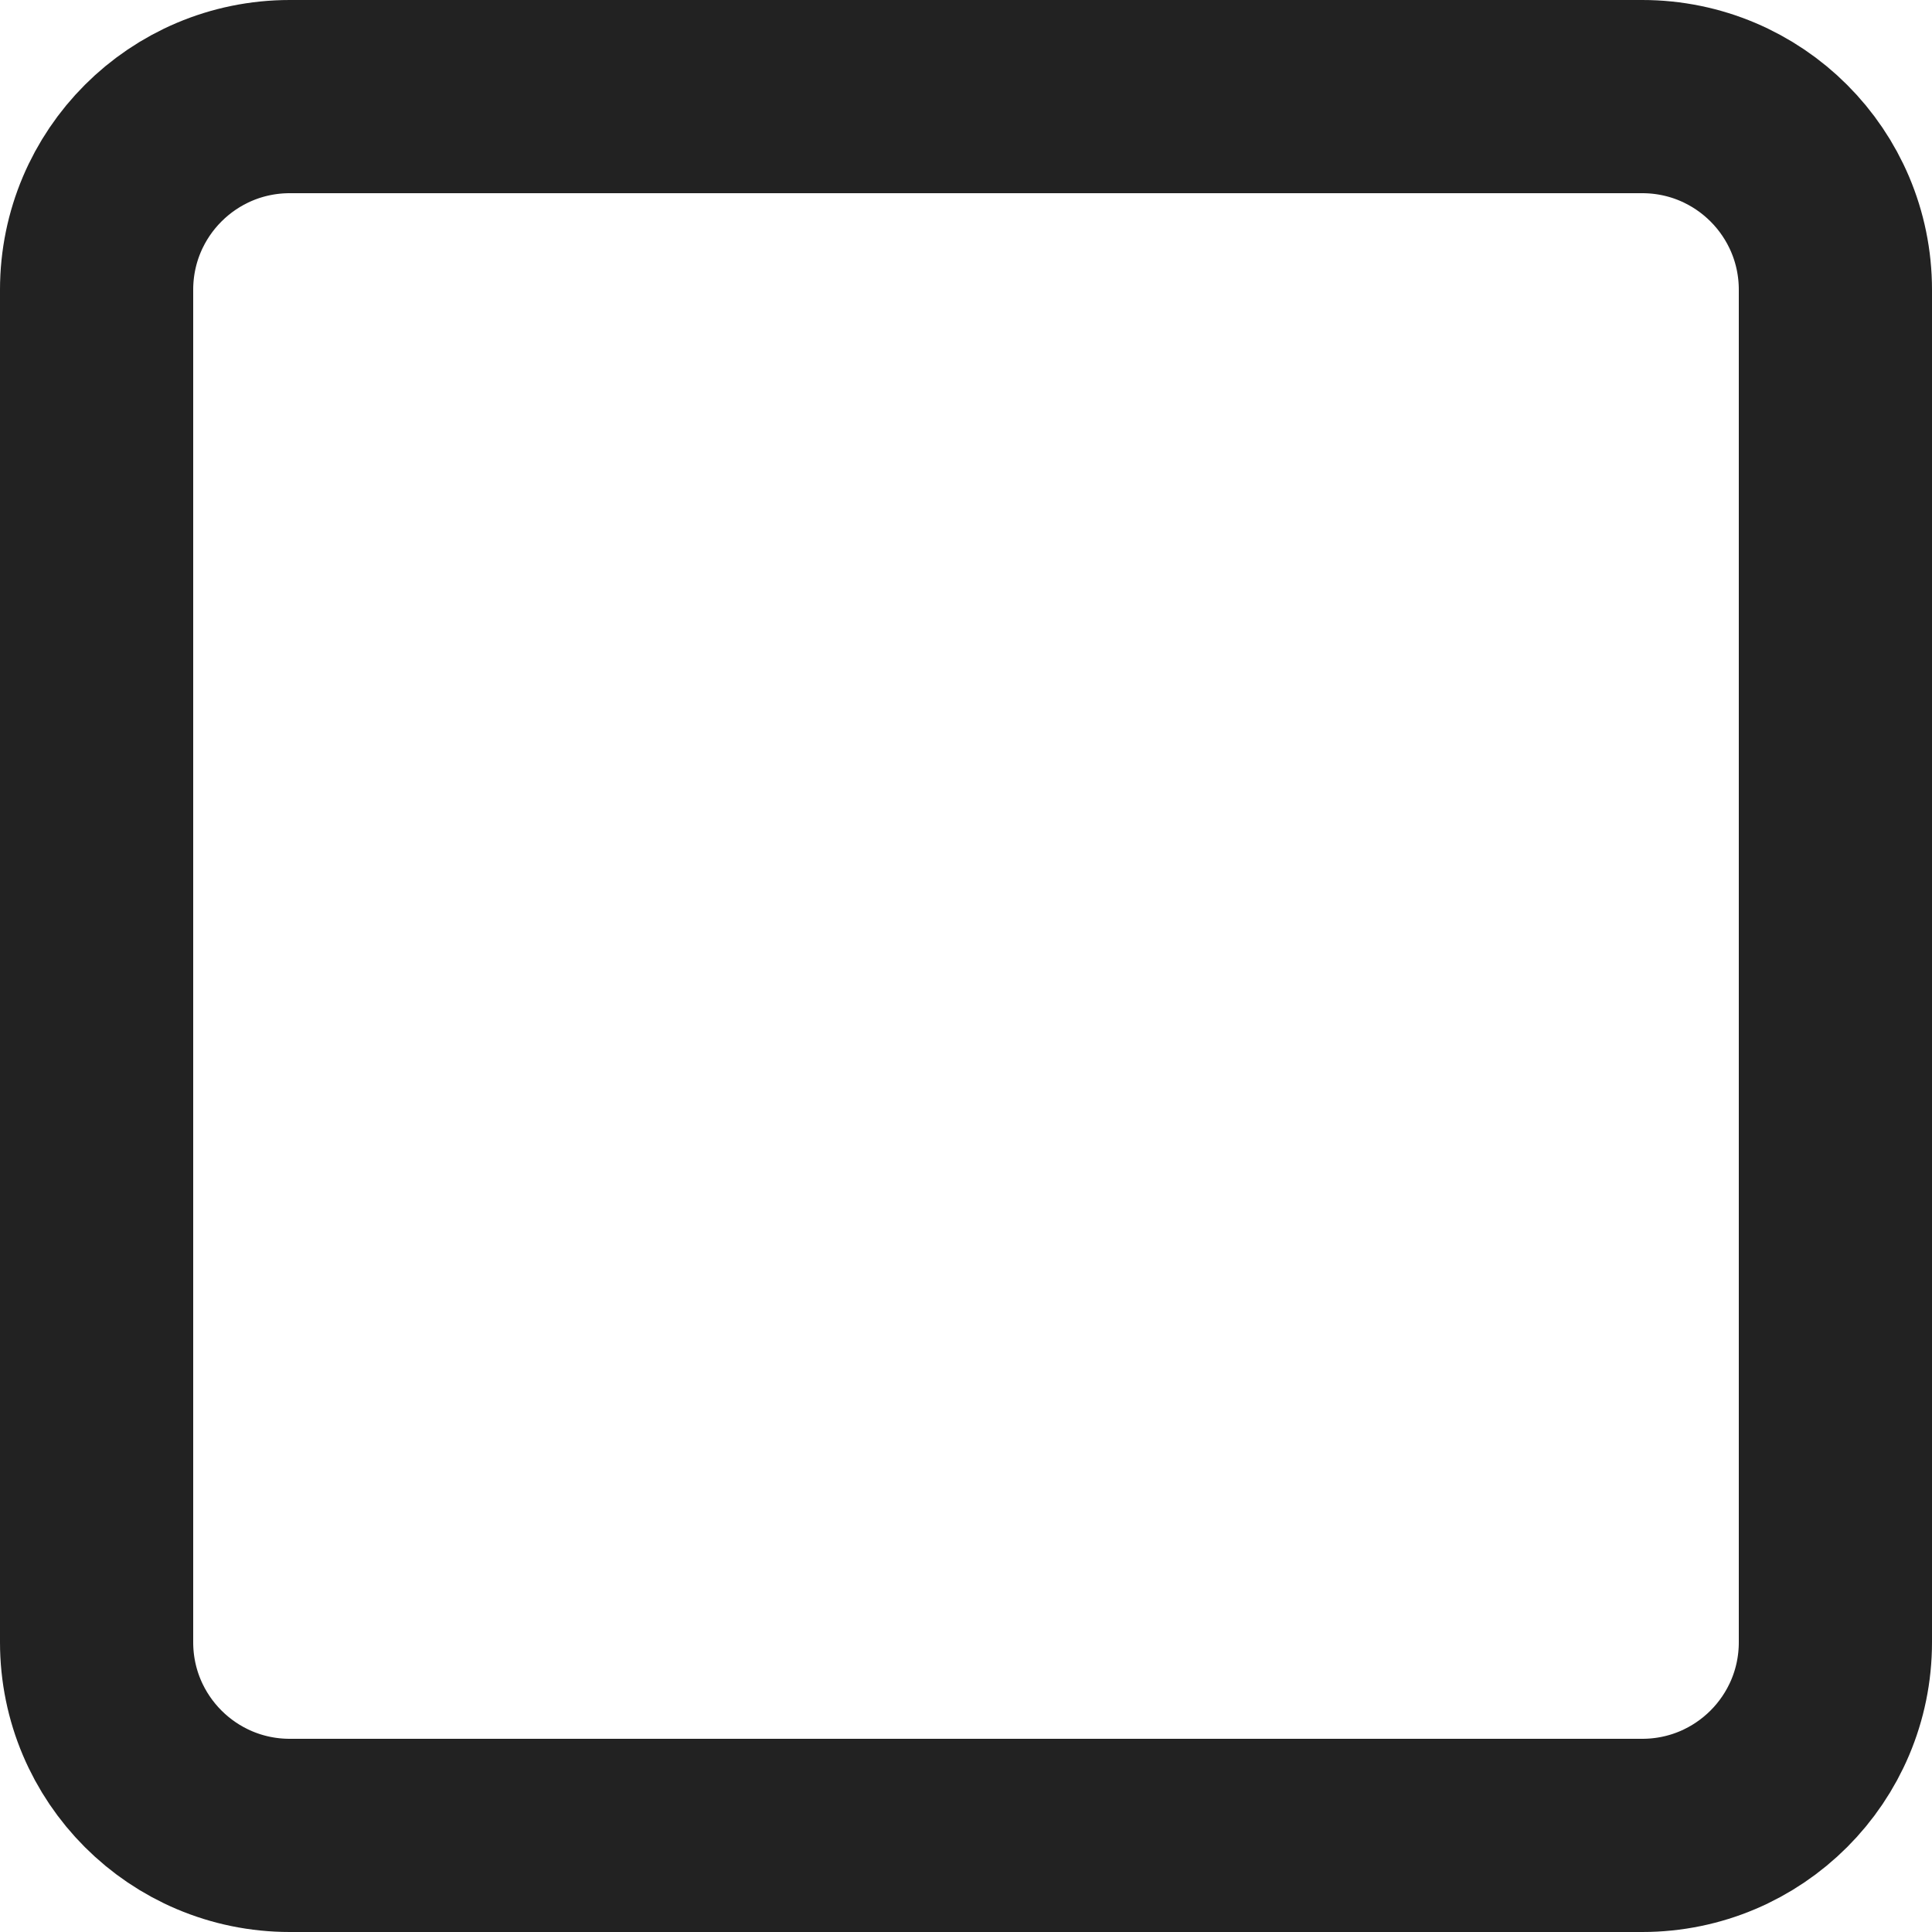
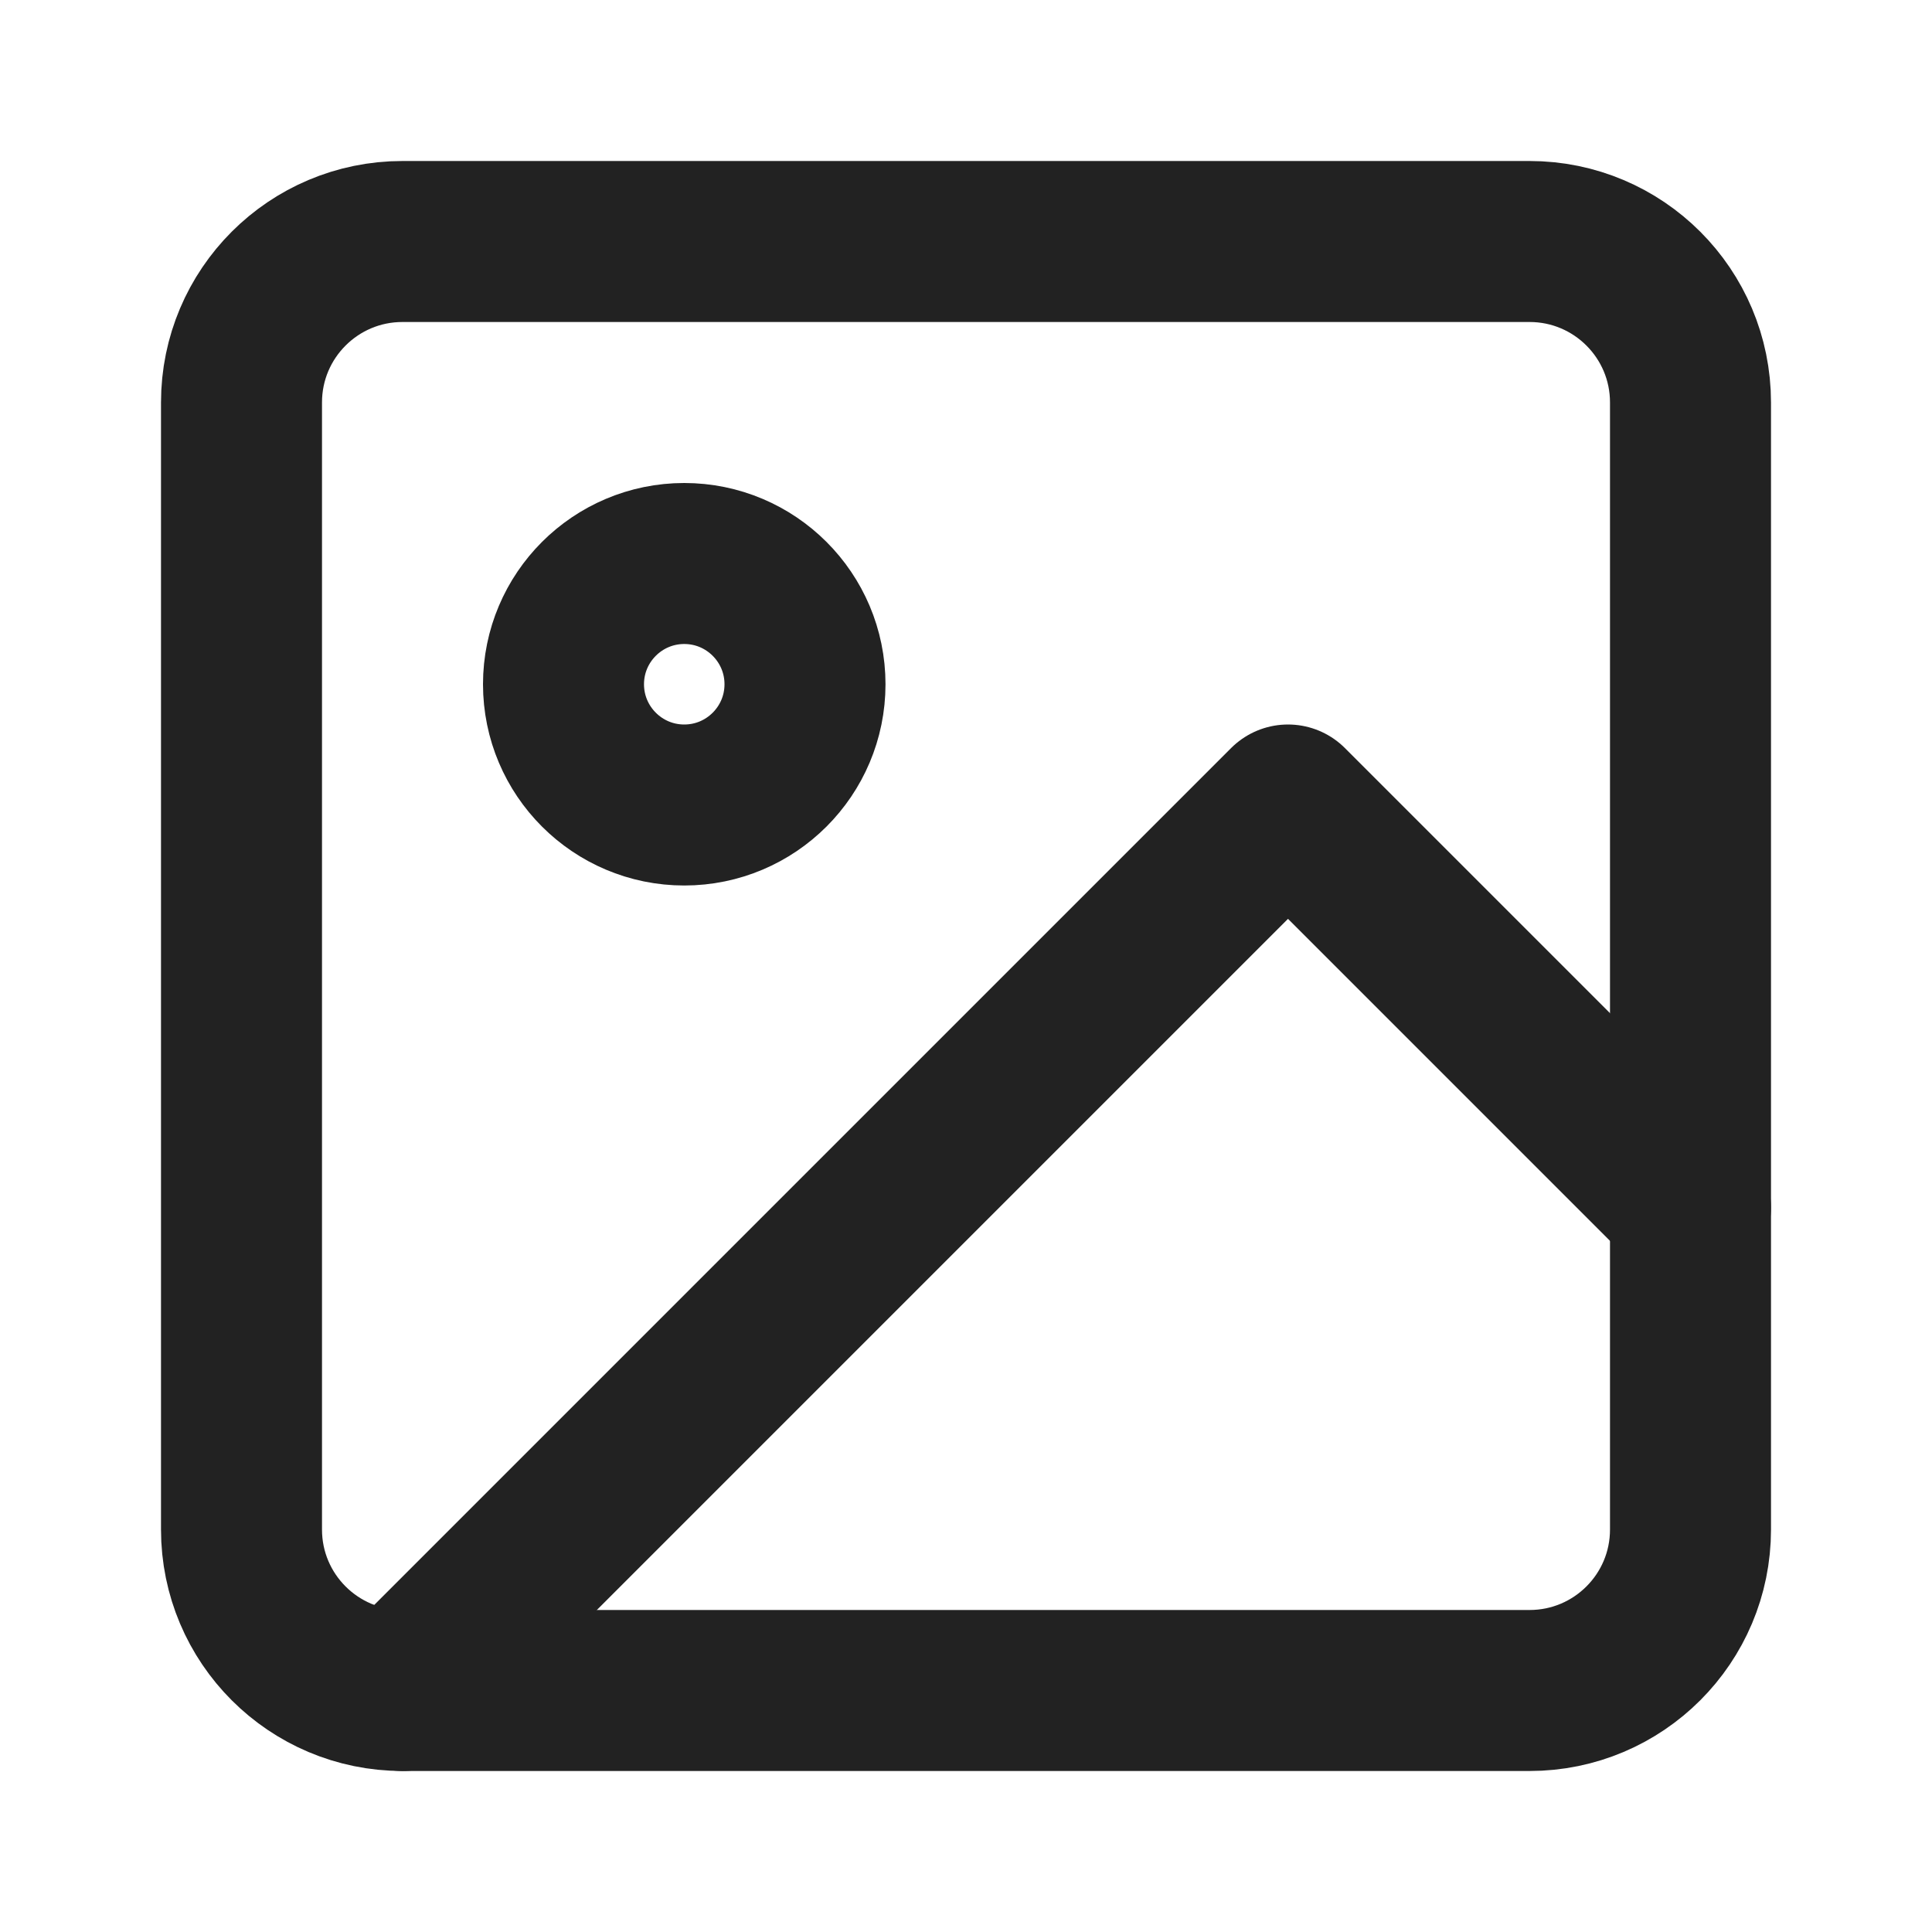
- <svg xmlns="http://www.w3.org/2000/svg" width="20" height="20" viewBox="0 0 20 20" fill="none">
-   <path d="M17 1H3C1.895 1 1 1.895 1 3V17C1 18.105 1.895 19 3 19H17C18.105 19 19 18.105 19 17V3C19 1.895 18.105 1 17 1Z" stroke="#222222" stroke-width="2" stroke-linecap="round" stroke-linejoin="round" />
+ <svg xmlns="http://www.w3.org/2000/svg" width="24" height="24" viewBox="0 0 24 24" fill="none">
+   <path d="M19 3H5C3.895 3 3 3.895 3 5V19C3 20.105 3.895 21 5 21H19C20.105 21 21 20.105 21 19V5C21 3.895 20.105 3 19 3Z" stroke="#222222" stroke-width="2" stroke-linecap="round" stroke-linejoin="round" />
+   <path d="M8.5 10C9.328 10 10 9.328 10 8.5C10 7.672 9.328 7 8.5 7C7.672 7 7 7.672 7 8.5C7 9.328 7.672 10 8.5 10Z" stroke="#222222" stroke-width="2" stroke-linecap="round" stroke-linejoin="round" />
+   <path d="M21 15L16 10L5 21" stroke="#222222" stroke-width="2" stroke-linecap="round" stroke-linejoin="round" />
</svg>
